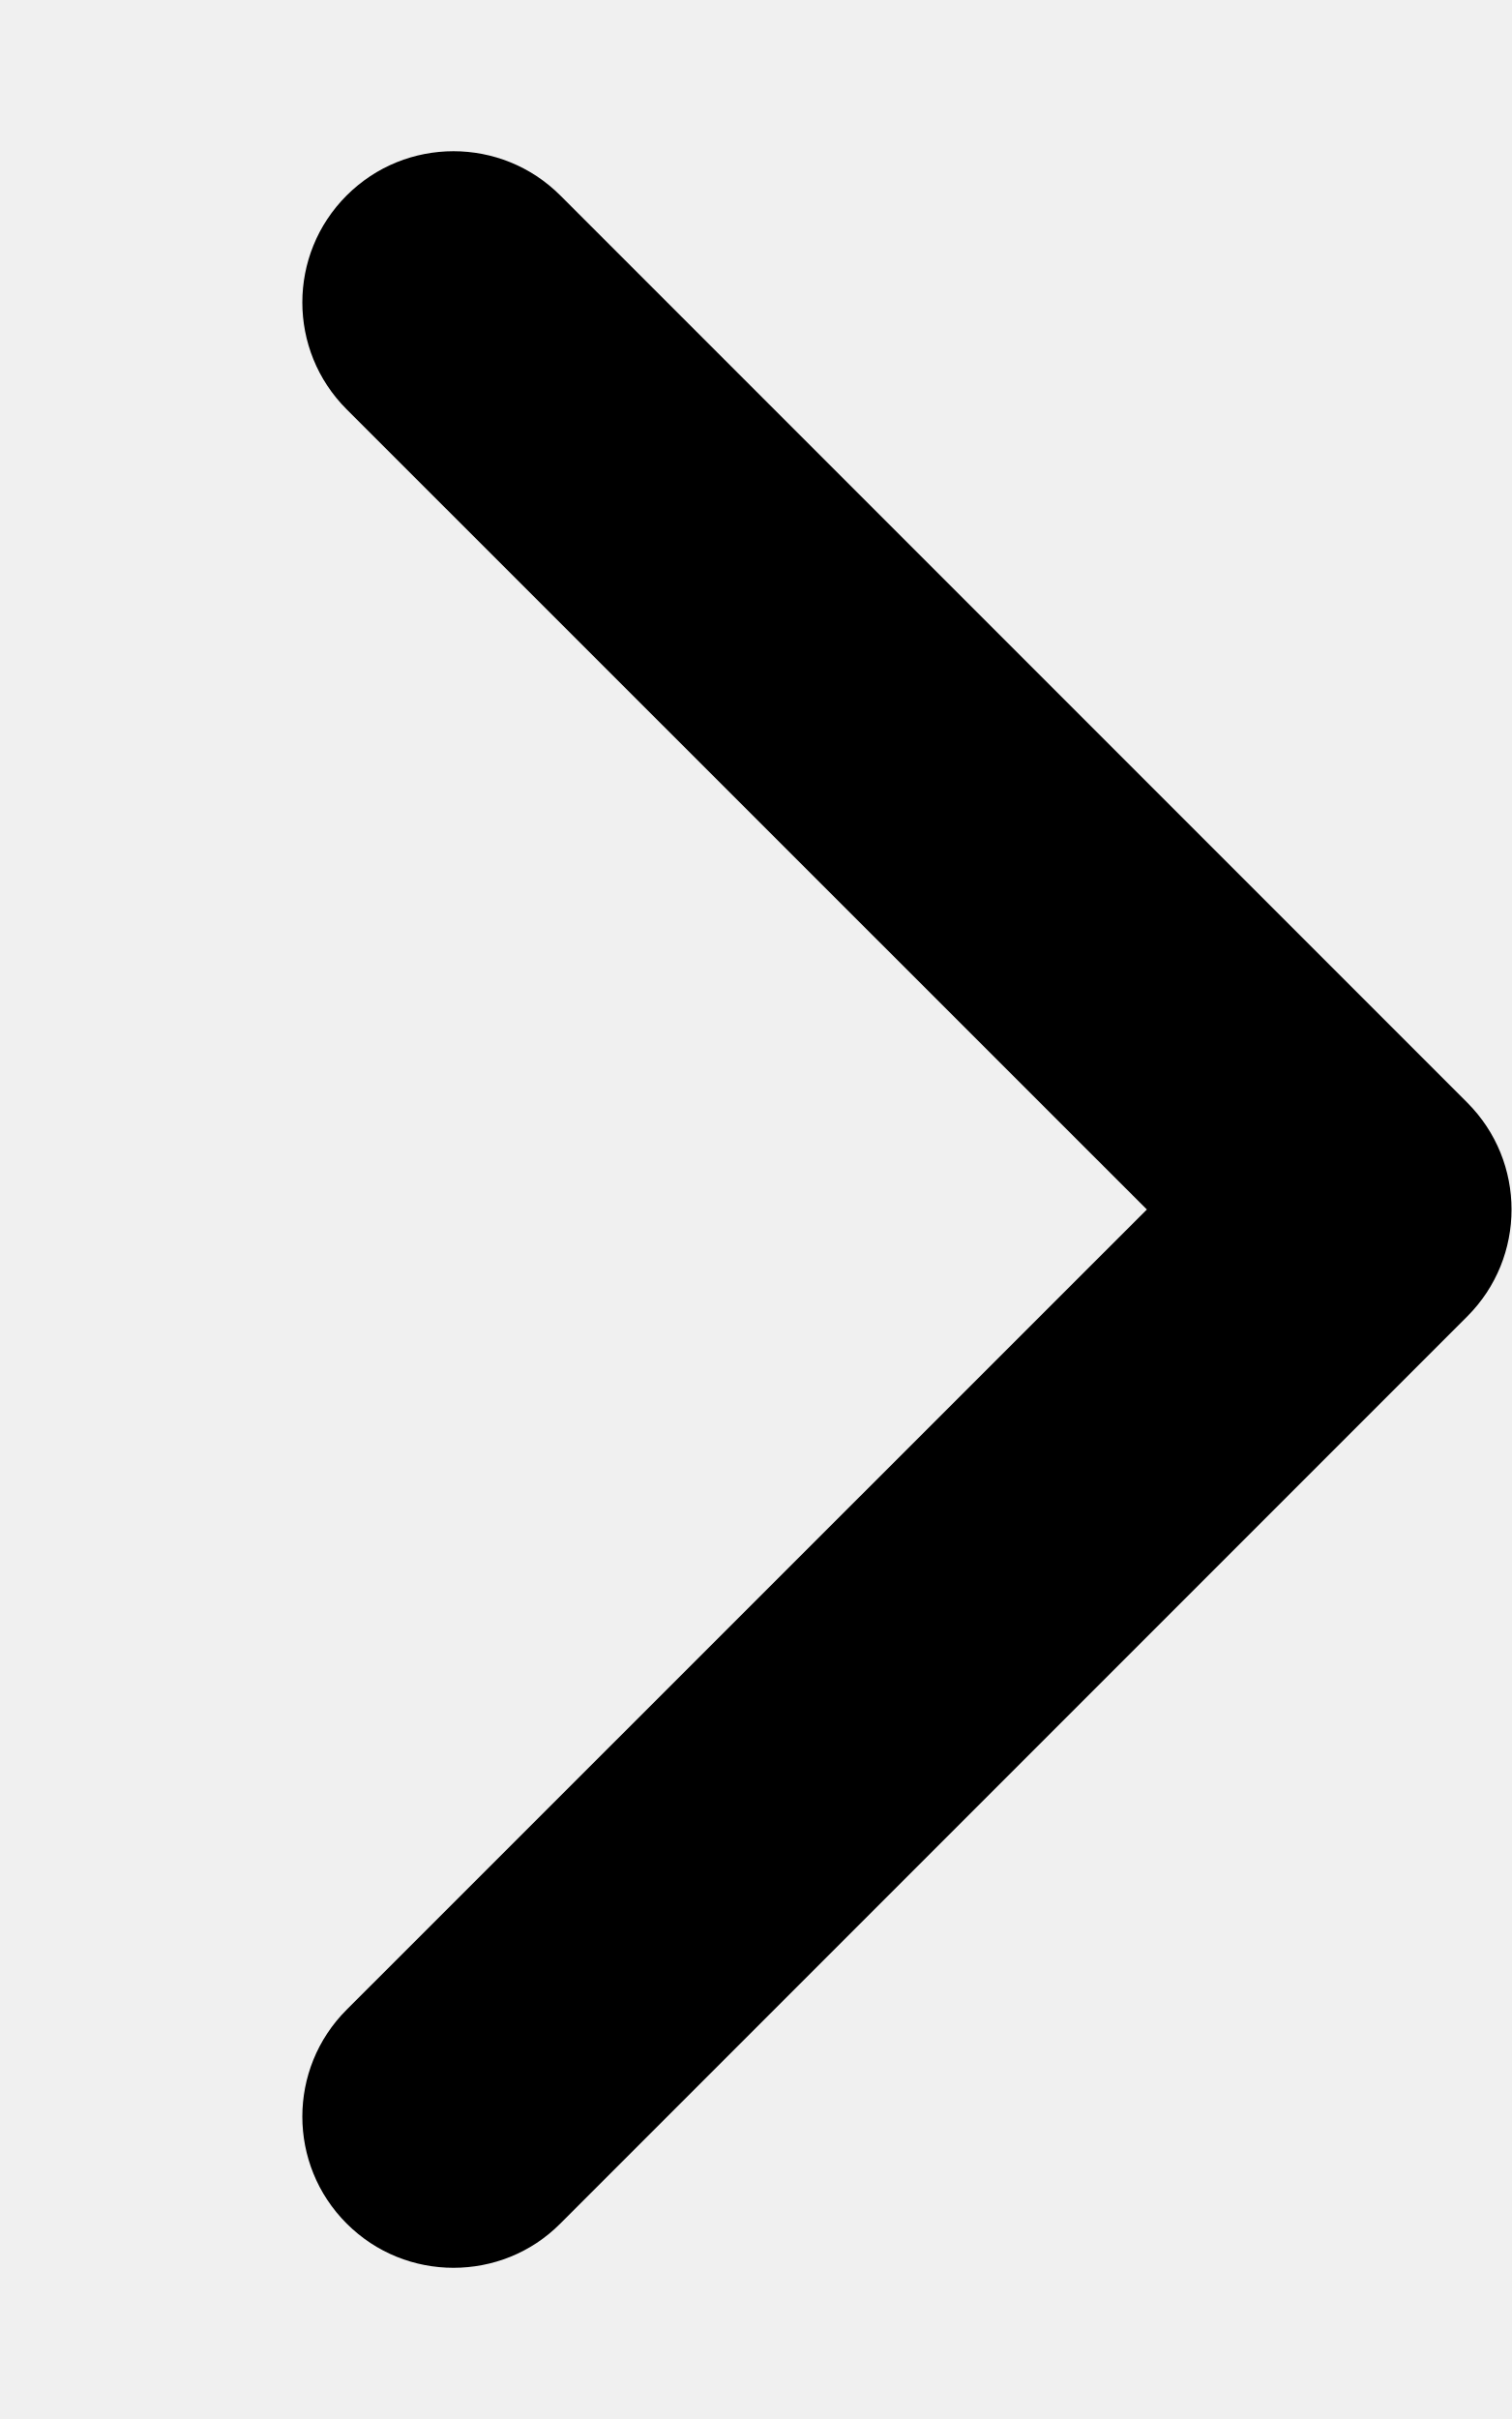
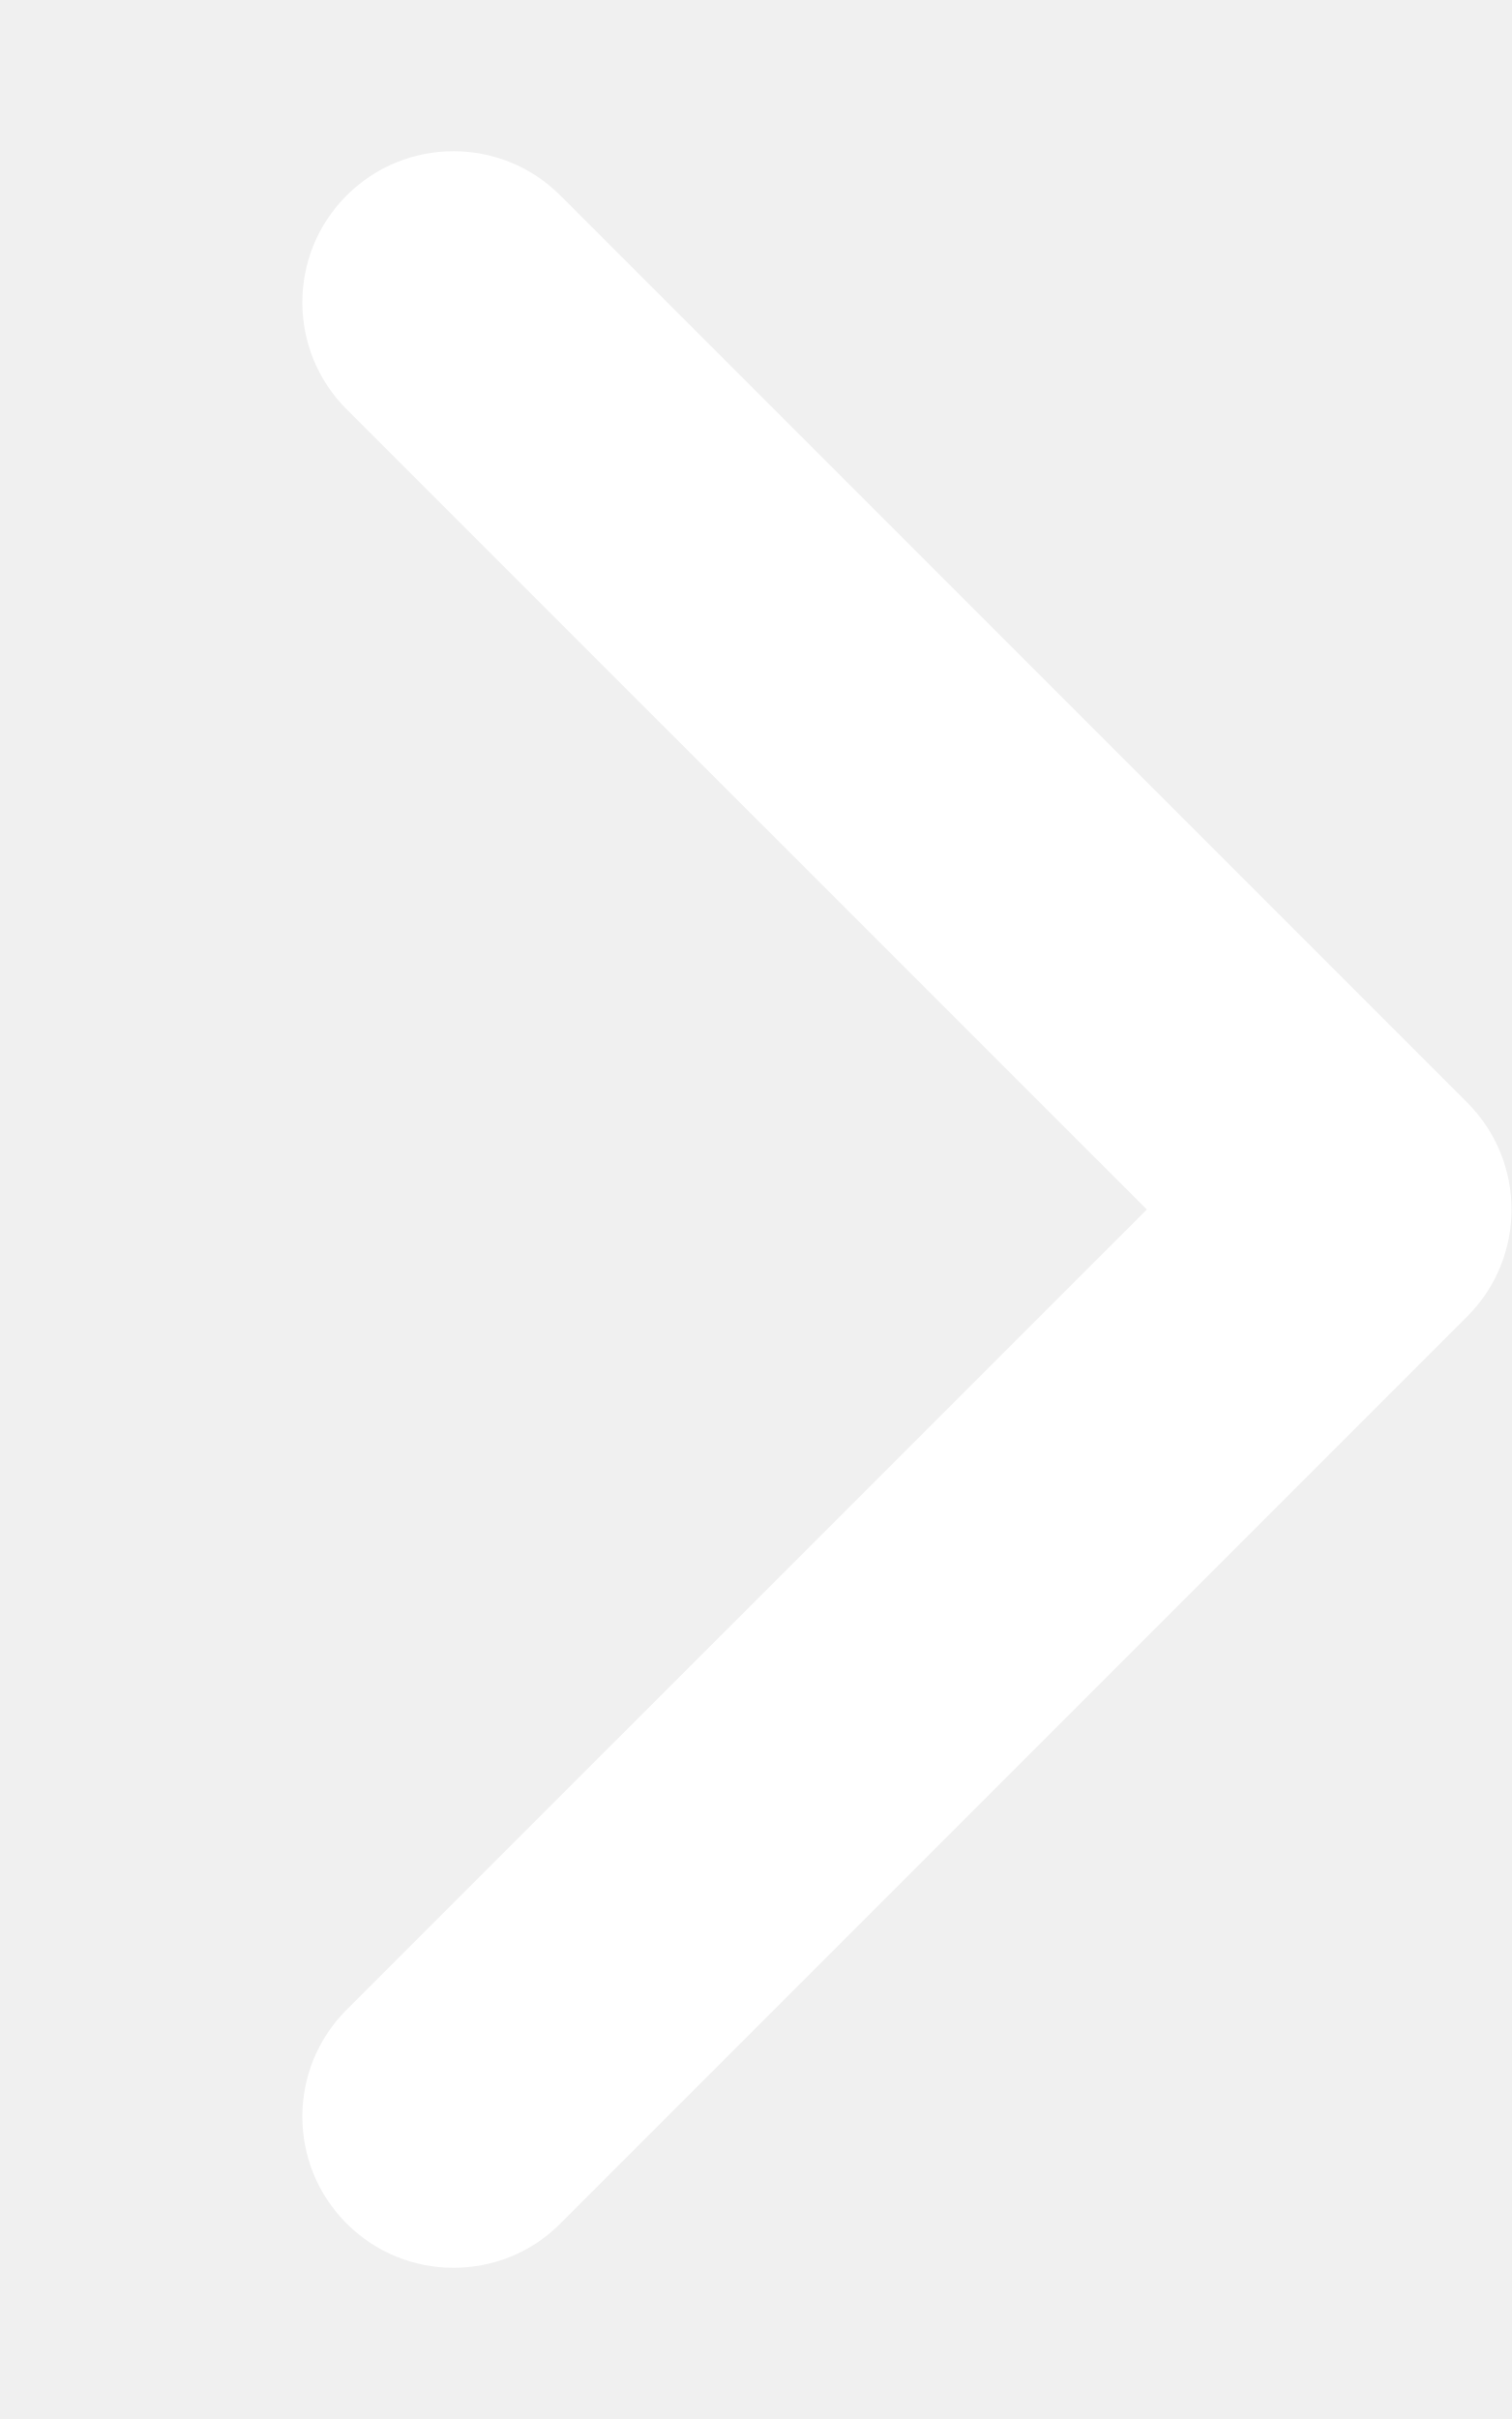
- <svg xmlns="http://www.w3.org/2000/svg" viewBox="0 0 320 512">
+ <svg xmlns="http://www.w3.org/2000/svg" fill="white" viewBox="0 0 320 512">
  <path d="M96 480c-8.188 0-16.38-3.125-22.62-9.375c-12.5-12.5-12.5-32.75 0-45.25L242.8 256L73.38 86.63c-12.5-12.5-12.5-32.75 0-45.25s32.75-12.5 45.25 0l192 192c12.5 12.5 12.5 32.75 0 45.25l-192 192C112.4 476.9 104.2 480 96 480z" />
</svg>
